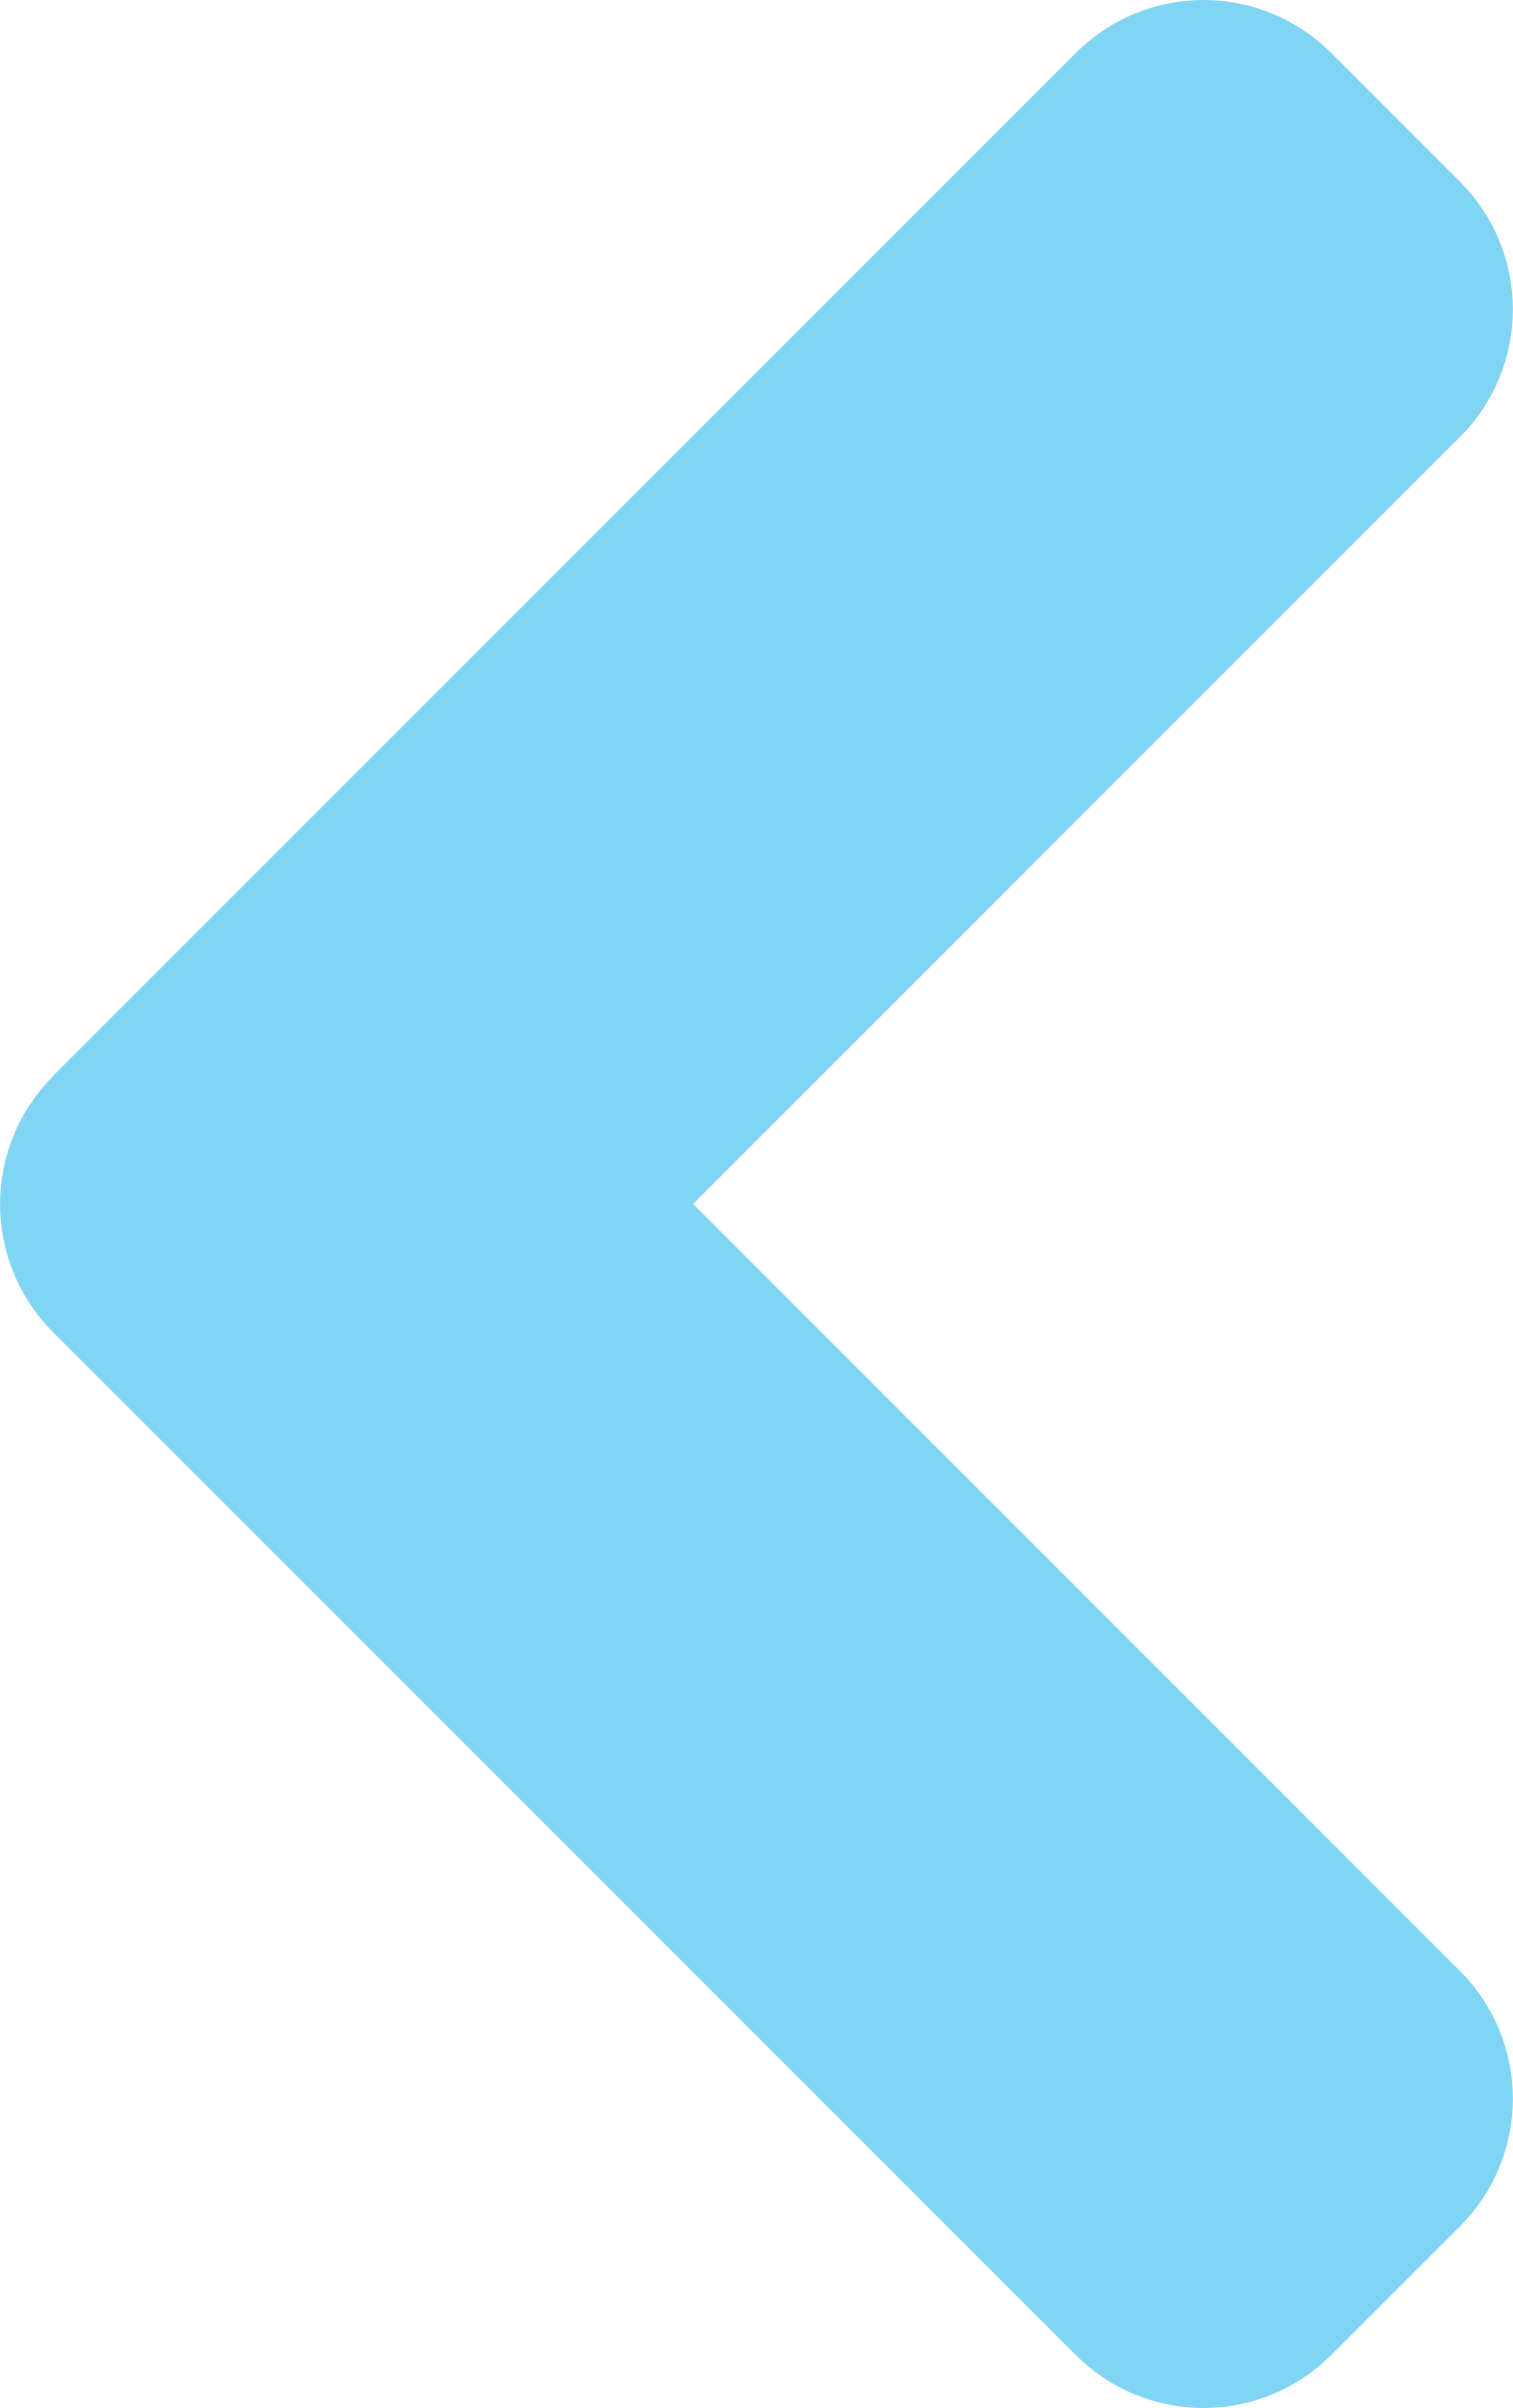
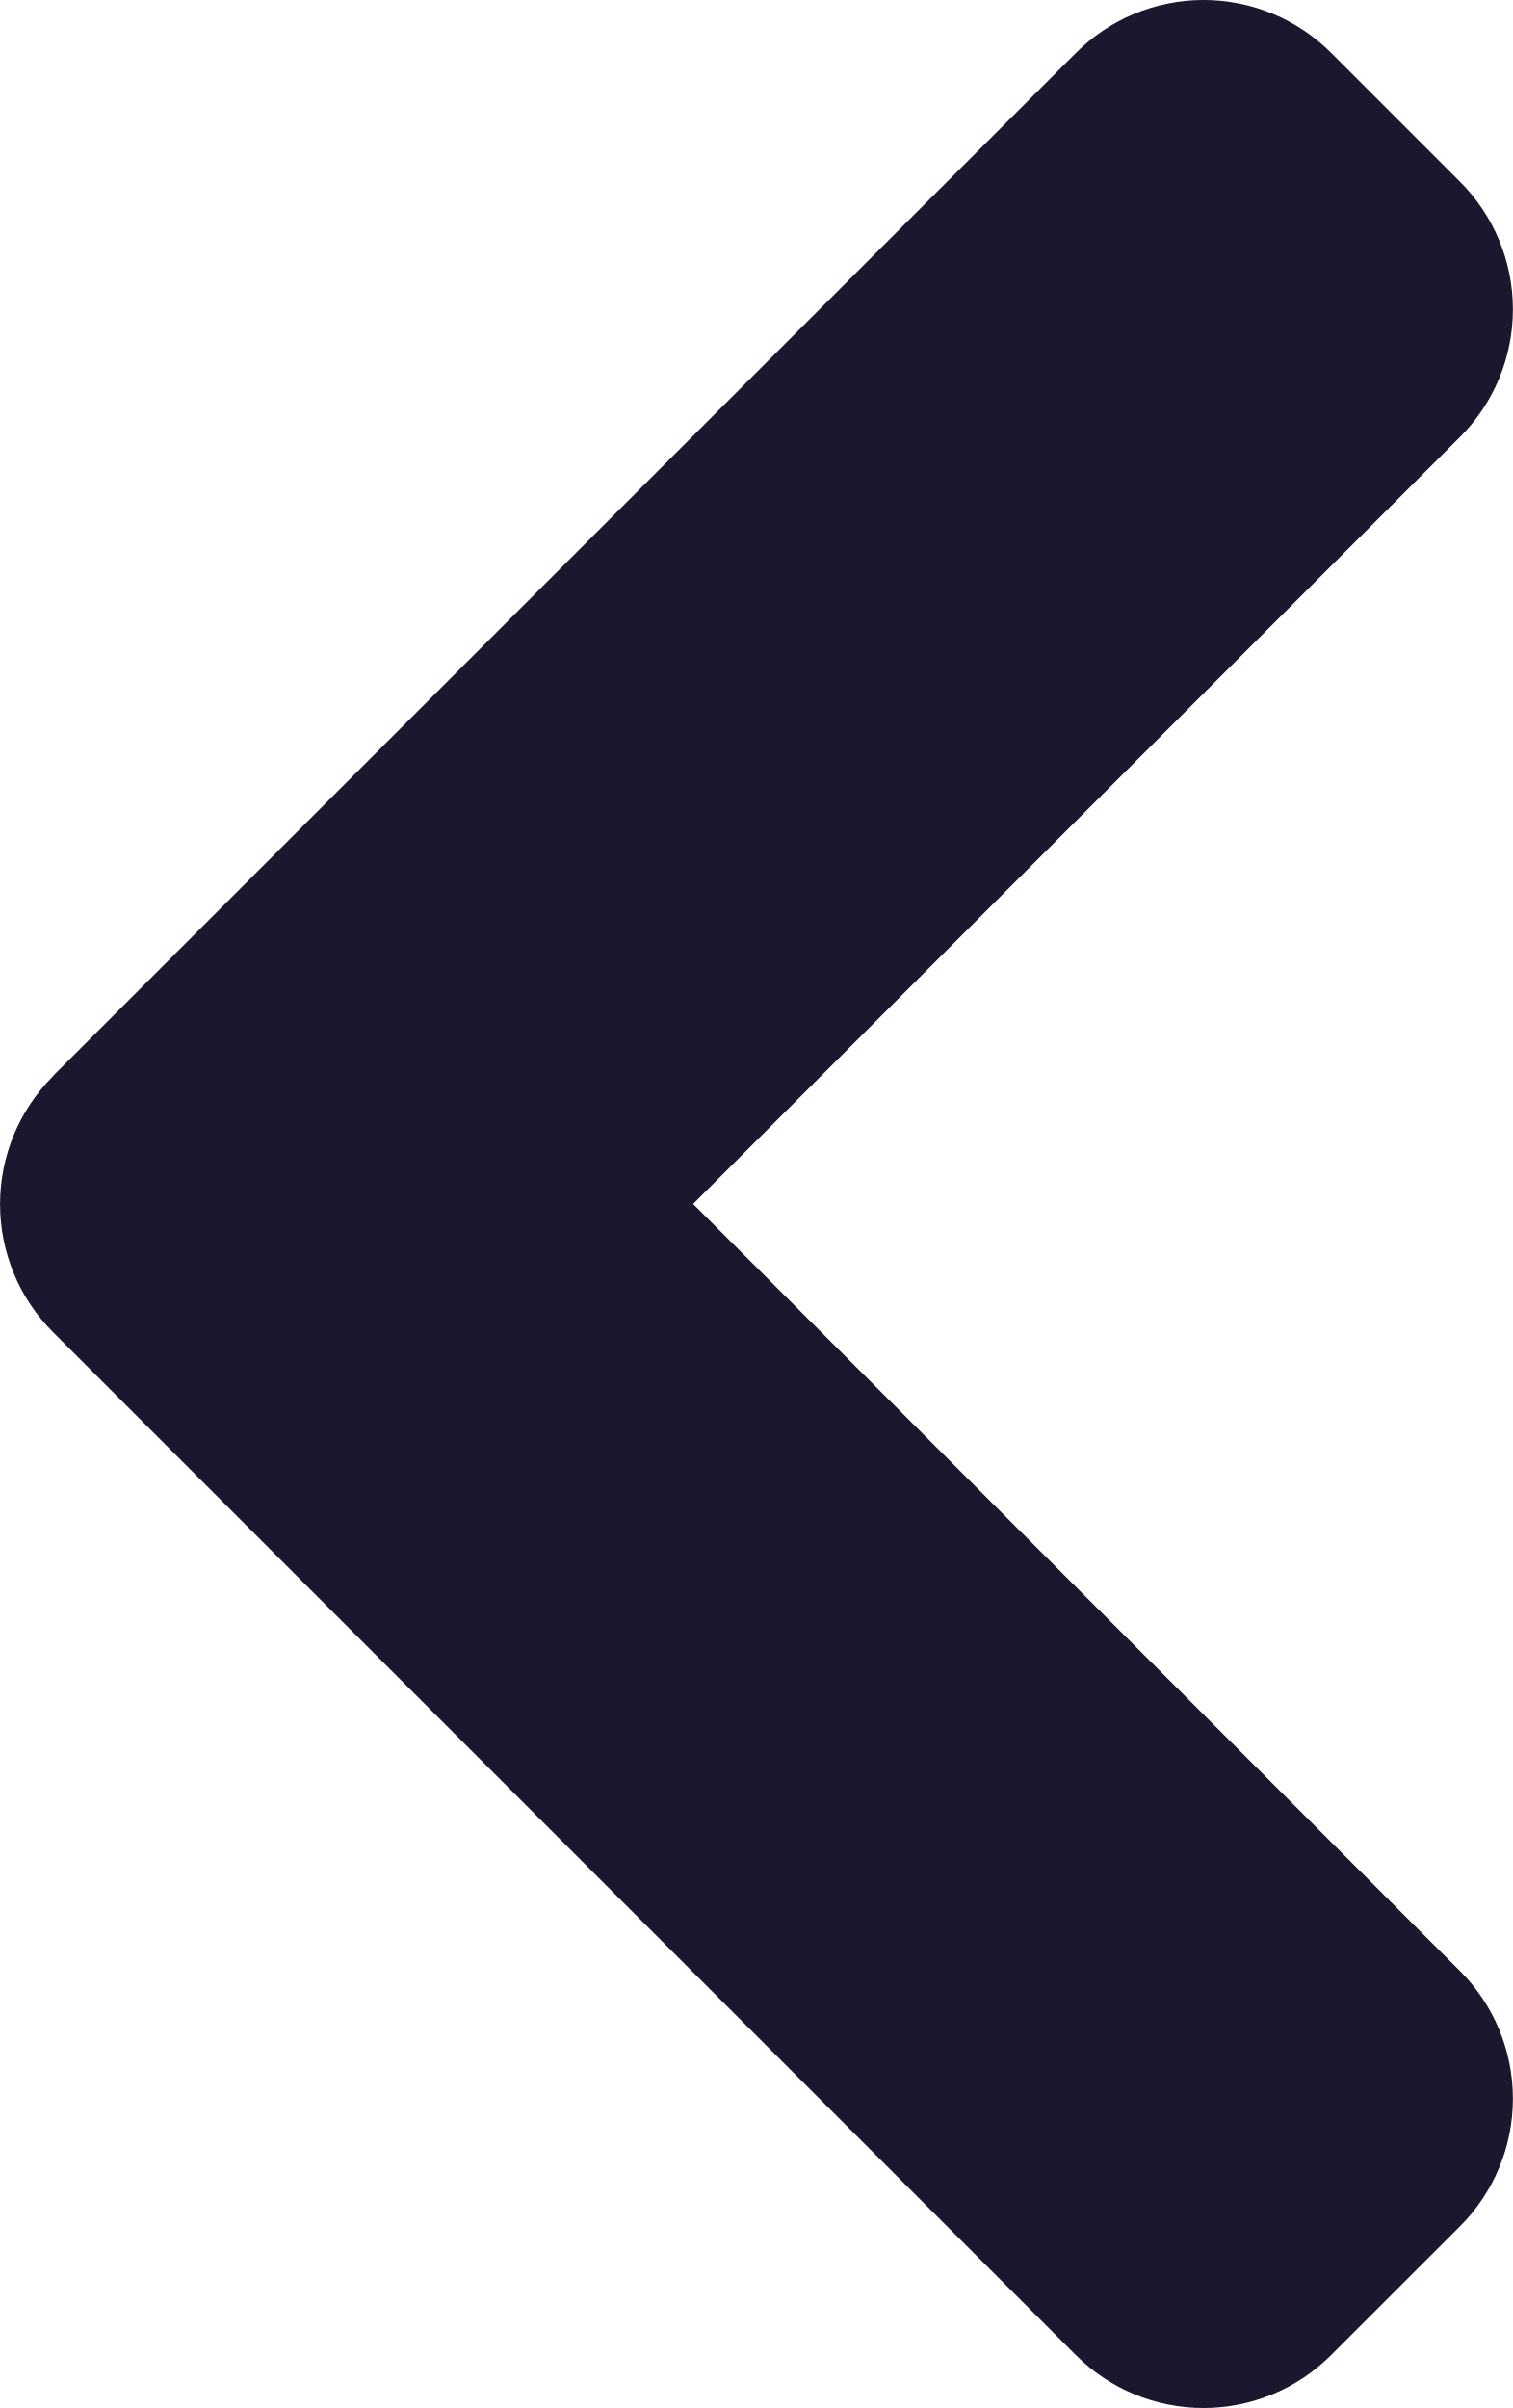
<svg xmlns="http://www.w3.org/2000/svg" width="17.612" height="28.029" viewBox="0 0 17.612 28.029">
-   <path id="Path_4202" data-name="Path 4202" d="M16.992,15.508,5.09,27.41a2.1,2.1,0,0,1-2.978,0L.619,25.917a2.1,2.1,0,0,1,0-2.978l8.924-8.924L.619,5.09a2.1,2.1,0,0,1,0-2.978L2.113.619a2.1,2.1,0,0,1,2.978,0l11.9,11.9a2.108,2.108,0,0,1,0,2.987Z" transform="translate(17.612 28.029) rotate(180)" fill="#81d5f4" />
+   <path id="Path_4202" data-name="Path 4202" d="M16.992,15.508,5.09,27.41a2.1,2.1,0,0,1-2.978,0L.619,25.917a2.1,2.1,0,0,1,0-2.978l8.924-8.924L.619,5.09a2.1,2.1,0,0,1,0-2.978L2.113.619a2.1,2.1,0,0,1,2.978,0l11.9,11.9a2.108,2.108,0,0,1,0,2.987Z" transform="translate(17.612 28.029) rotate(180)" fill="#1A172F" />
</svg>
